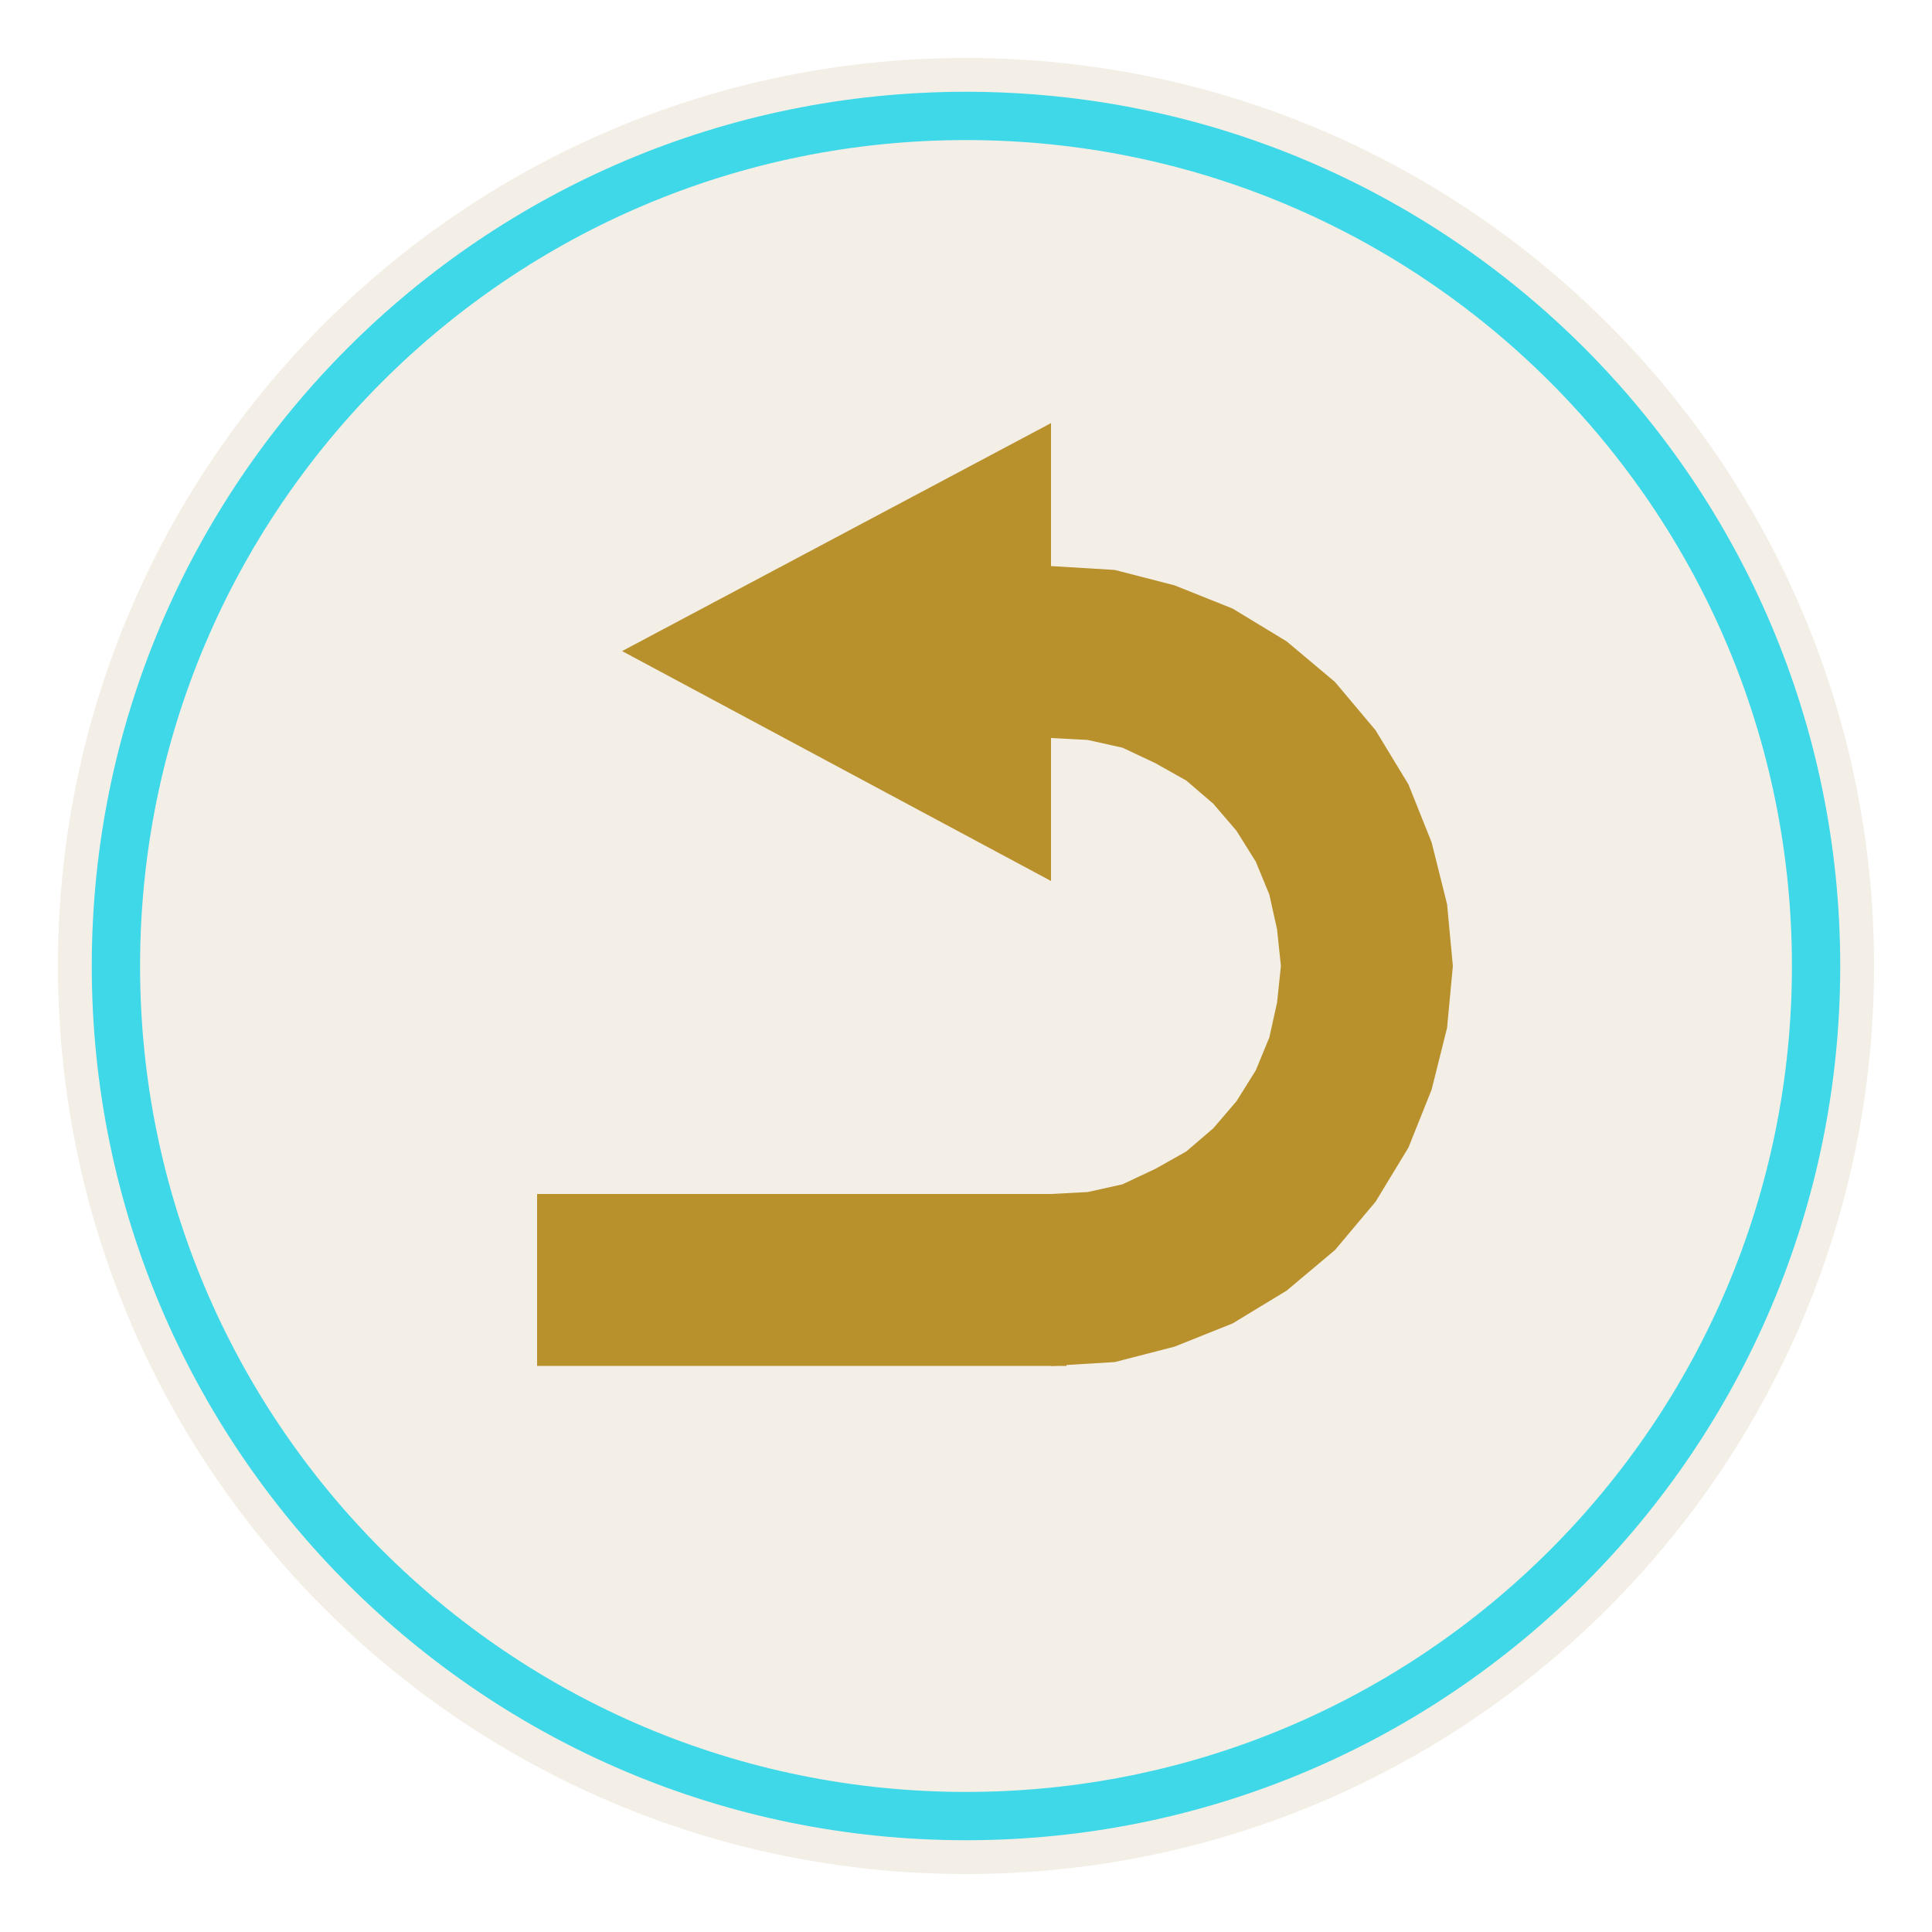
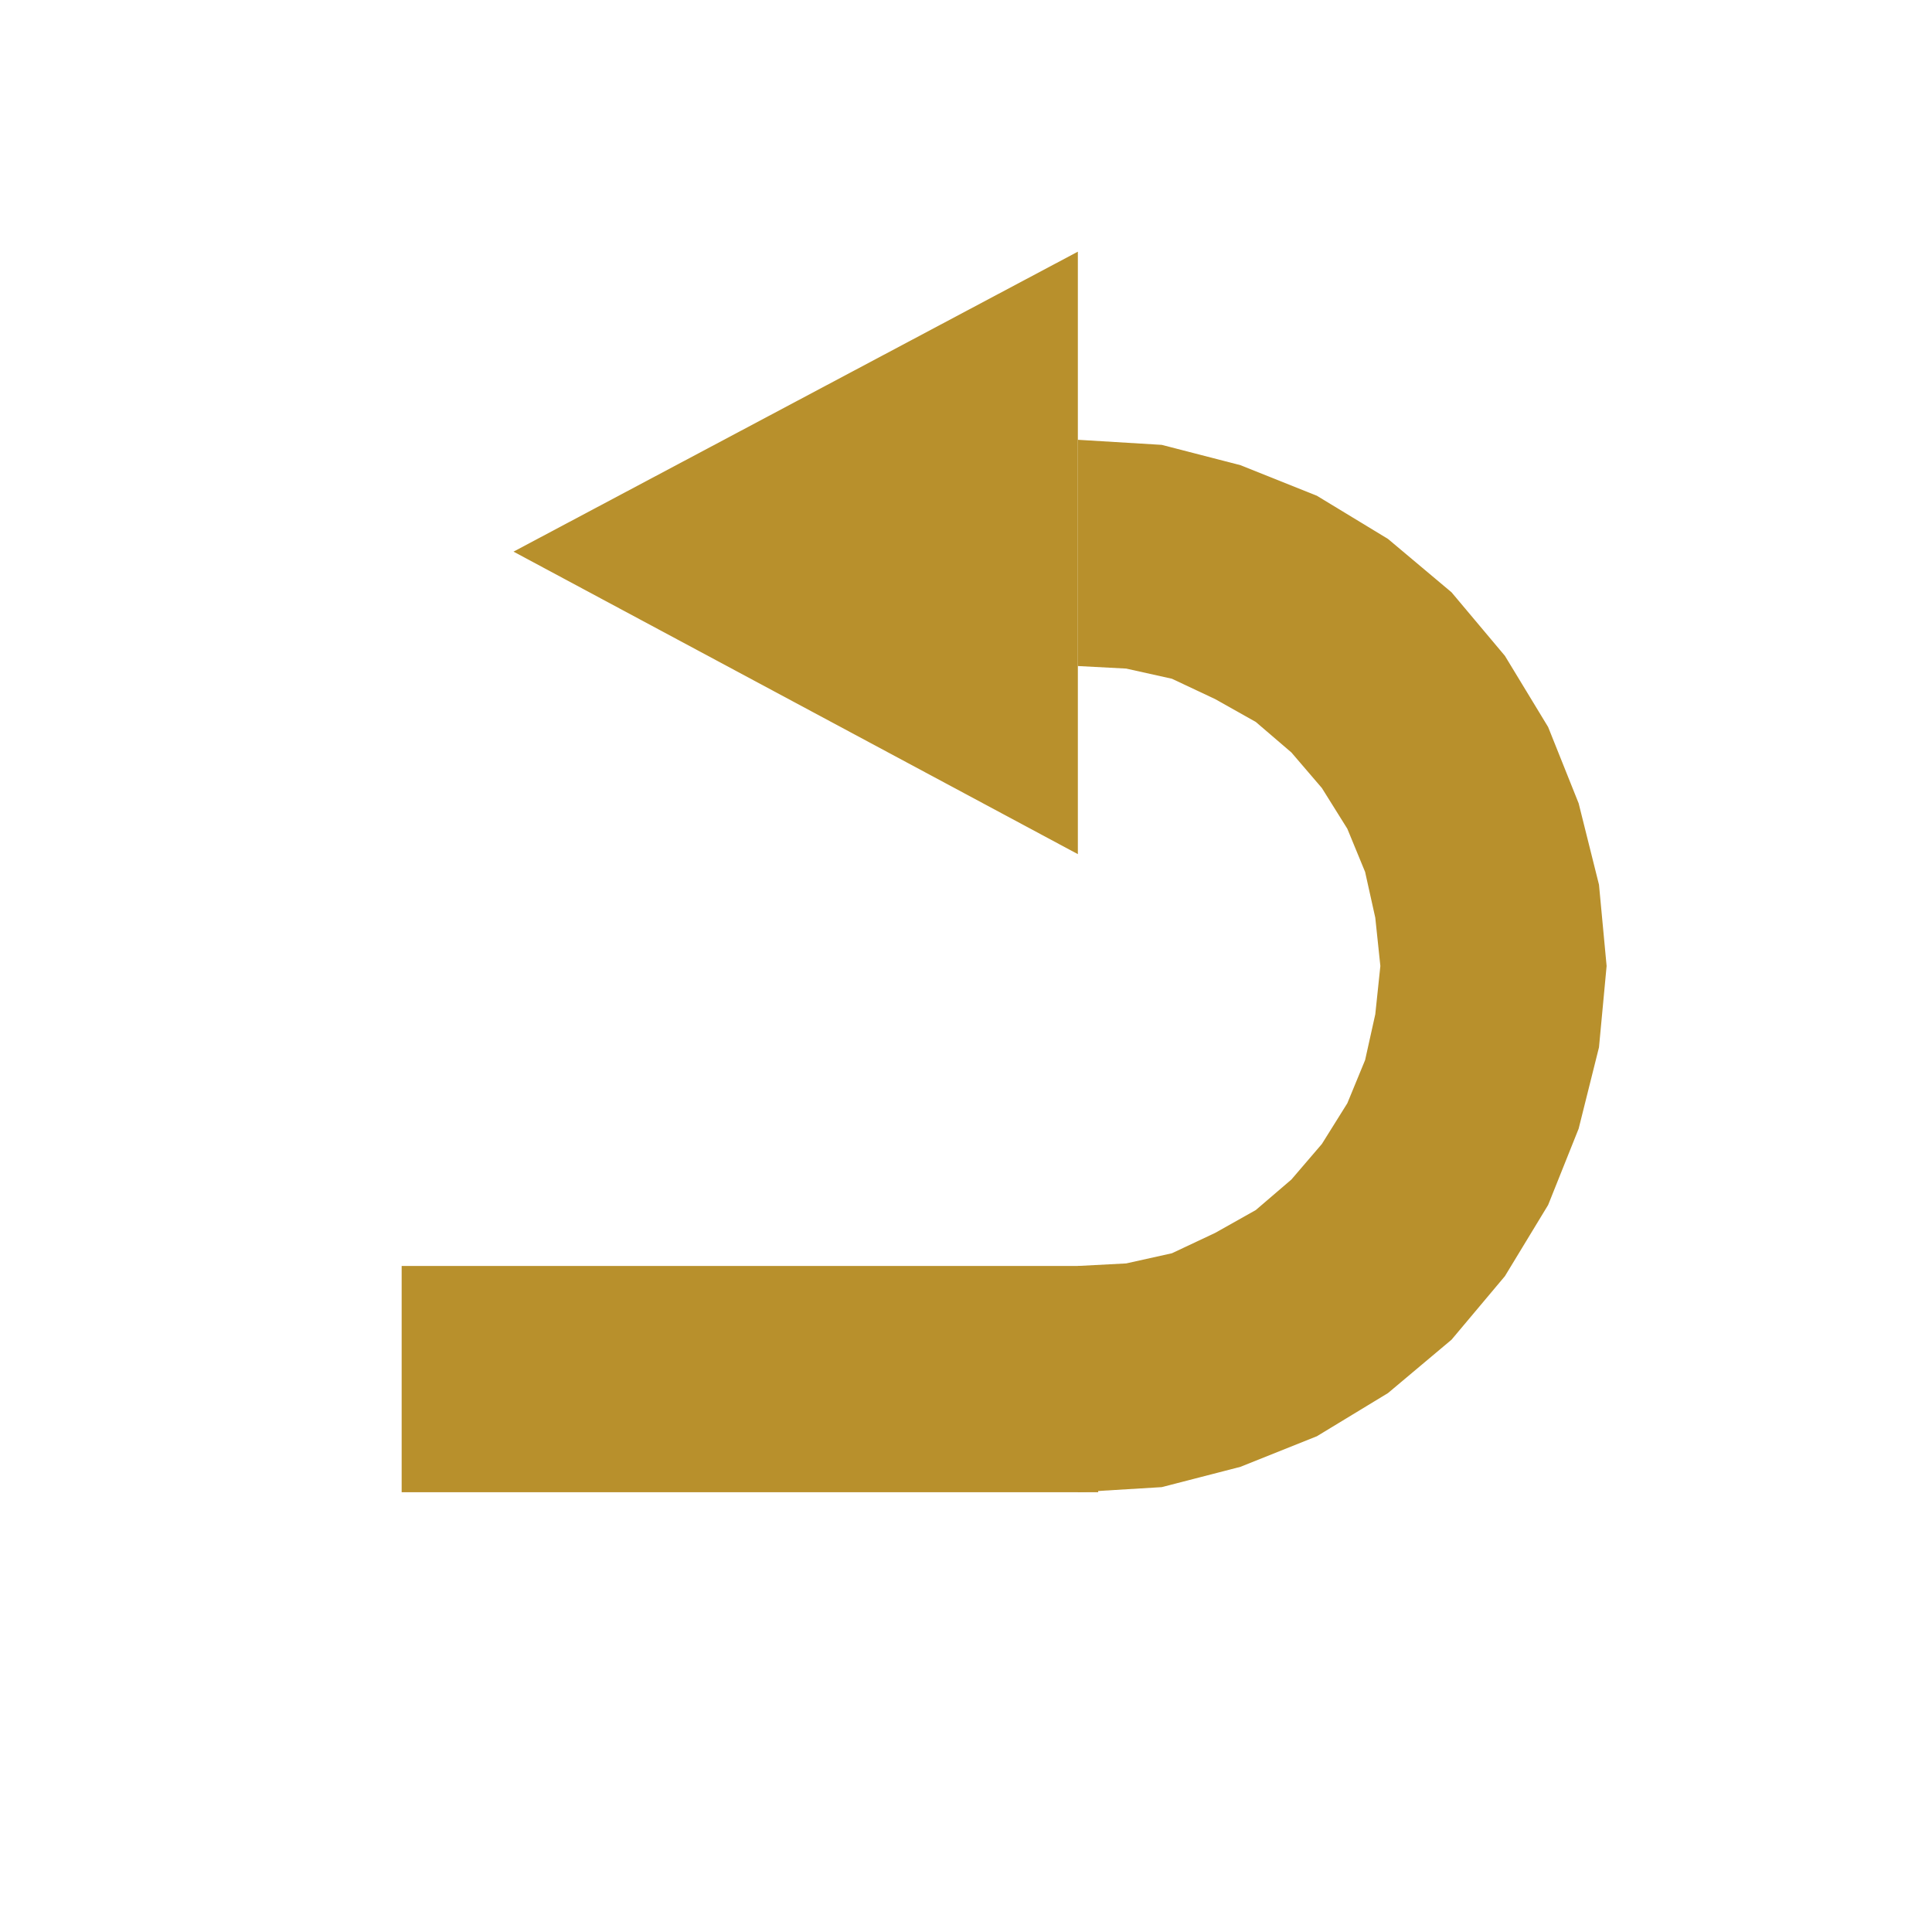
- <svg xmlns="http://www.w3.org/2000/svg" viewBox="0 0 100 100" width="100" height="100">
+ <svg xmlns="http://www.w3.org/2000/svg" viewBox="12 12 76 76" width="100" height="100">
  <defs />
-   <circle cx="50" cy="50" r="47" fill="#f3efe6" />
-   <circle cx="50" cy="50" r="44" fill="none" stroke="#3fd8e8" stroke-width="2.5" />
  <g fill="#b8902c">
    <path d="M54.4 21.9 L32.2 33.7 L54.4 45.6 Z" fill-rule="evenodd" />
    <path d="M54.4 29.3 L57.7 29.5 L60.8 30.3 L63.8 31.5 L66.6 33.2 L69.1 35.3 L71.2 37.8 L72.9 40.6 L74.1 43.6 L74.9 46.8 L75.2 50.0 L74.9 53.2 L74.1 56.4 L72.9 59.4 L71.2 62.2 L69.1 64.7 L66.6 66.8 L63.8 68.5 L60.8 69.7 L57.7 70.5 L54.4 70.7 L54.4 61.8 L56.3 61.7 L58.1 61.3 L59.8 60.5 L61.4 59.6 L62.8 58.4 L64.0 57.0 L65.0 55.4 L65.7 53.7 L66.1 51.9 L66.3 50.0 L66.1 48.1 L65.7 46.3 L65.0 44.6 L64.0 43.0 L62.8 41.6 L61.4 40.4 L59.8 39.5 L58.1 38.7 L56.3 38.3 L54.4 38.2 Z" fill-rule="evenodd" />
    <path d="M27.8 61.8 L55.2 61.8 L55.2 70.7 L27.8 70.7 Z" fill-rule="evenodd" />
  </g>
</svg>
